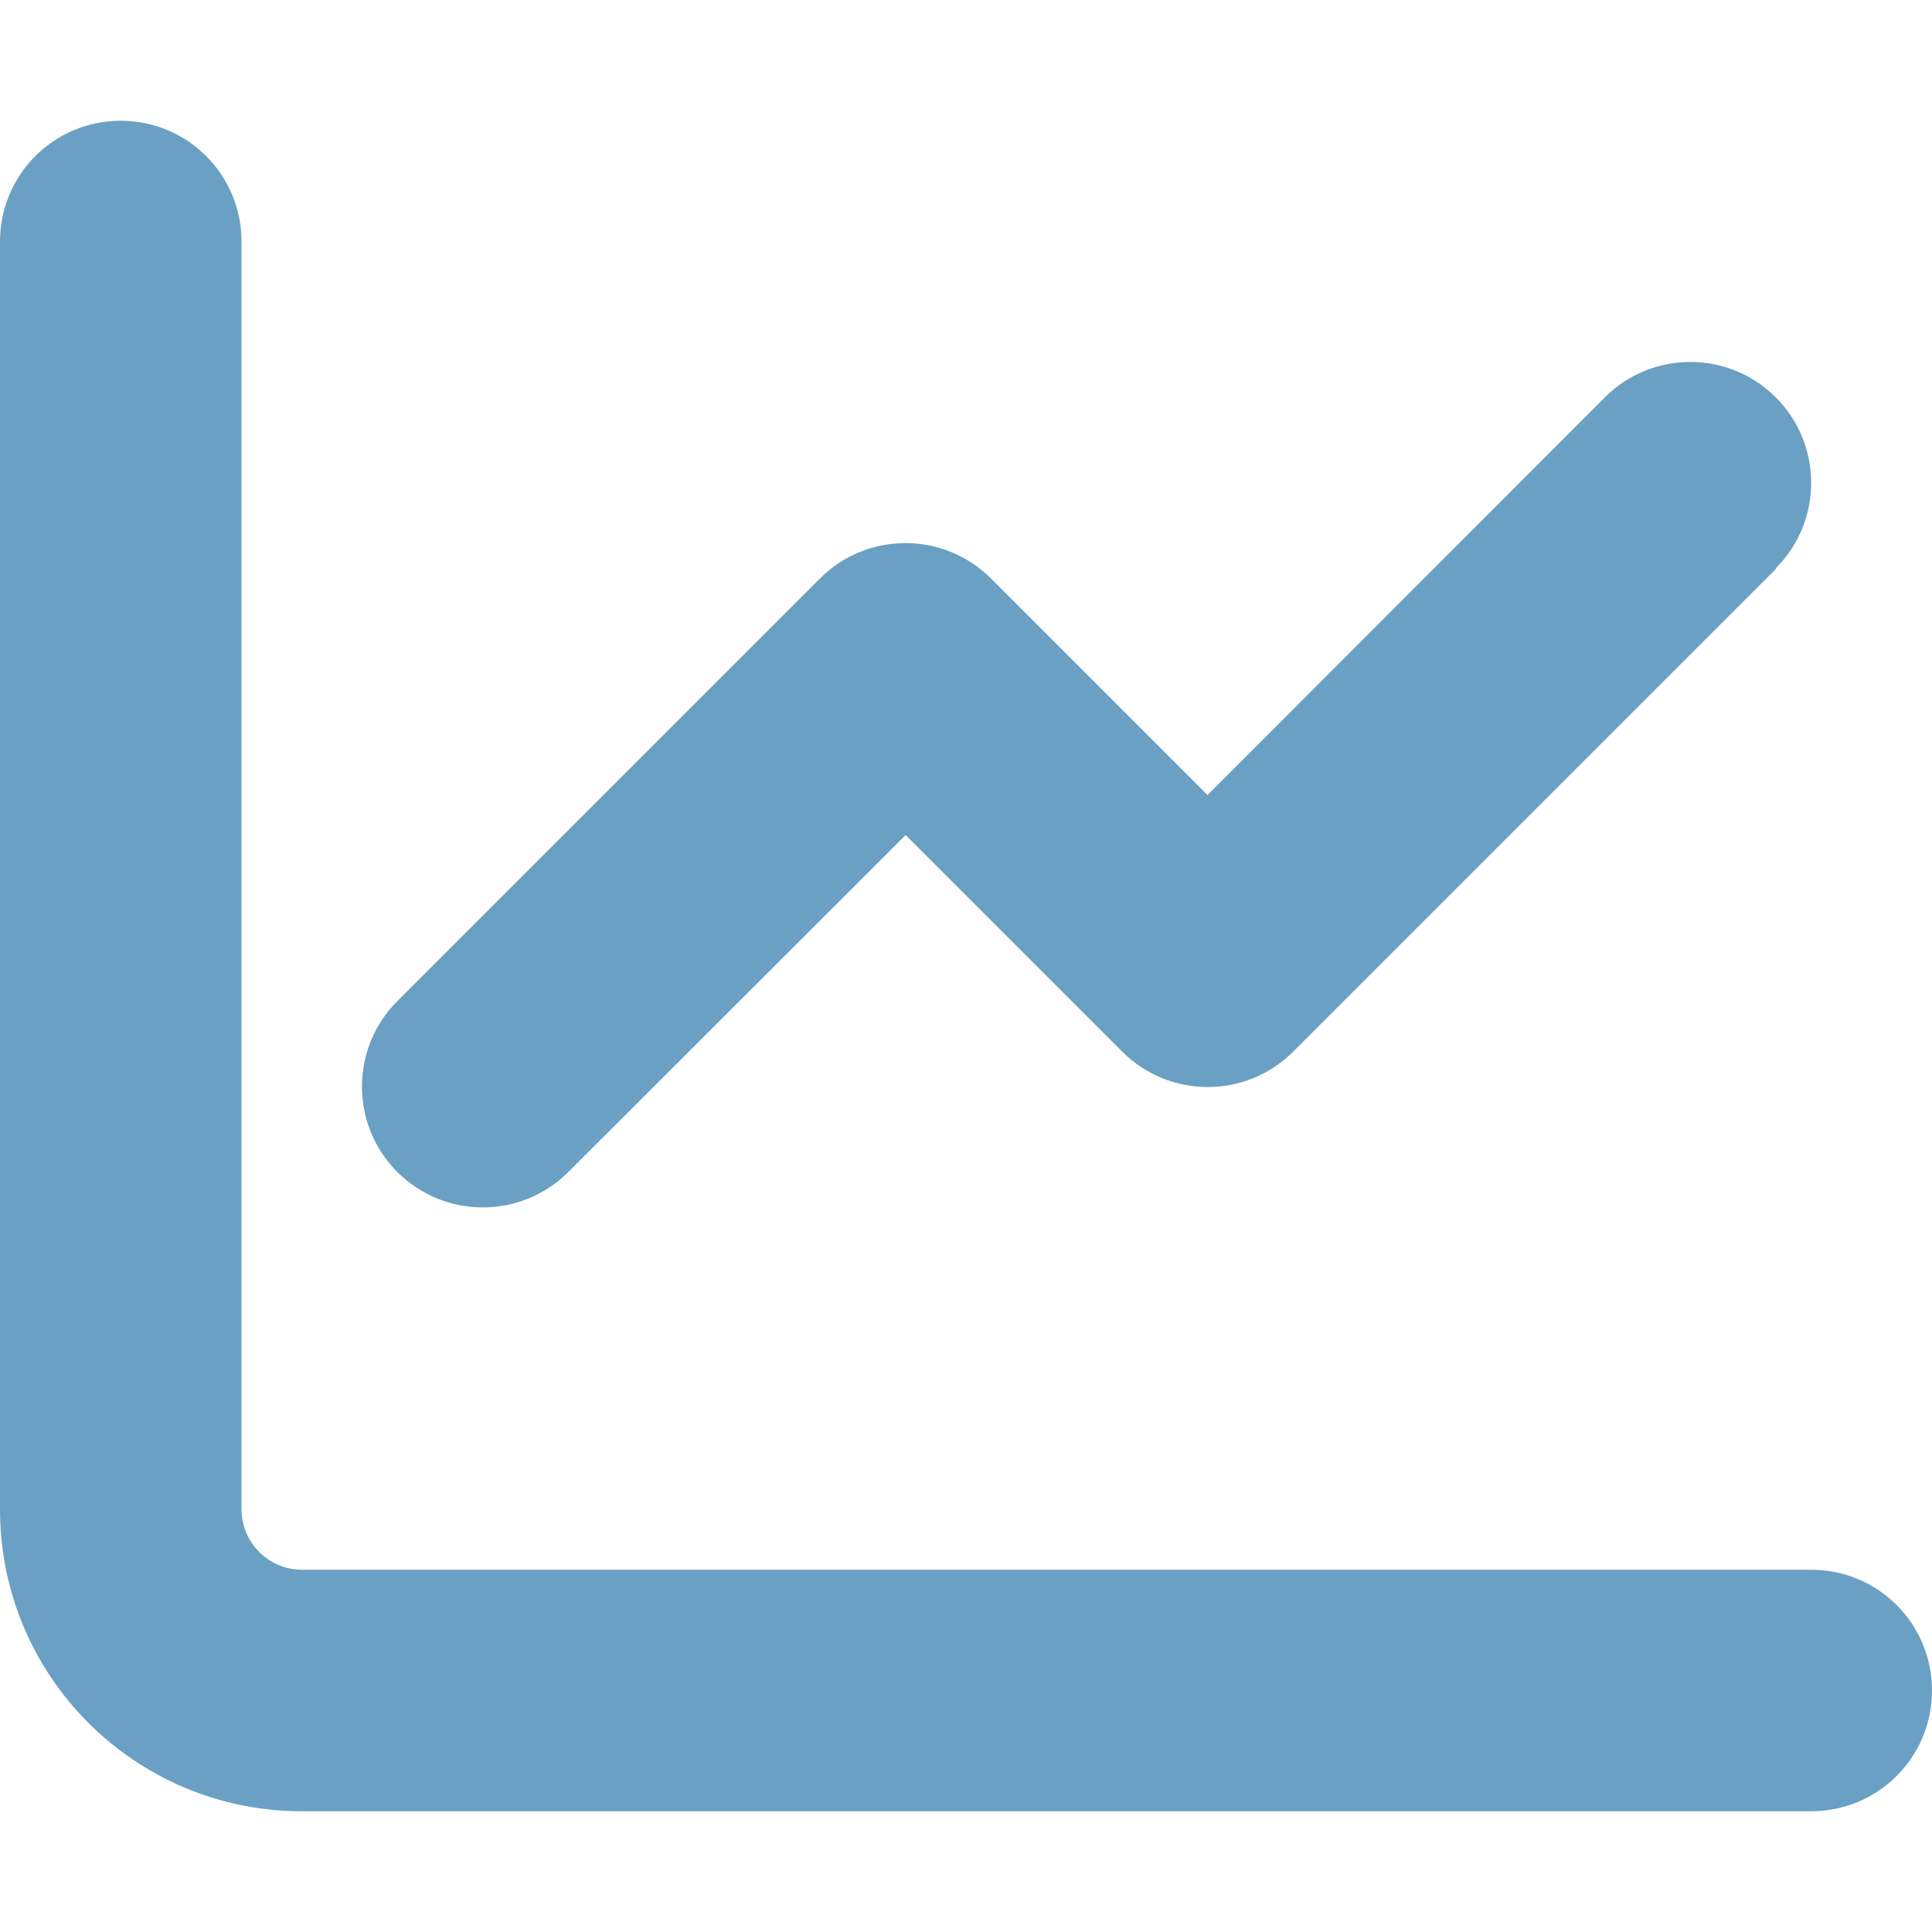
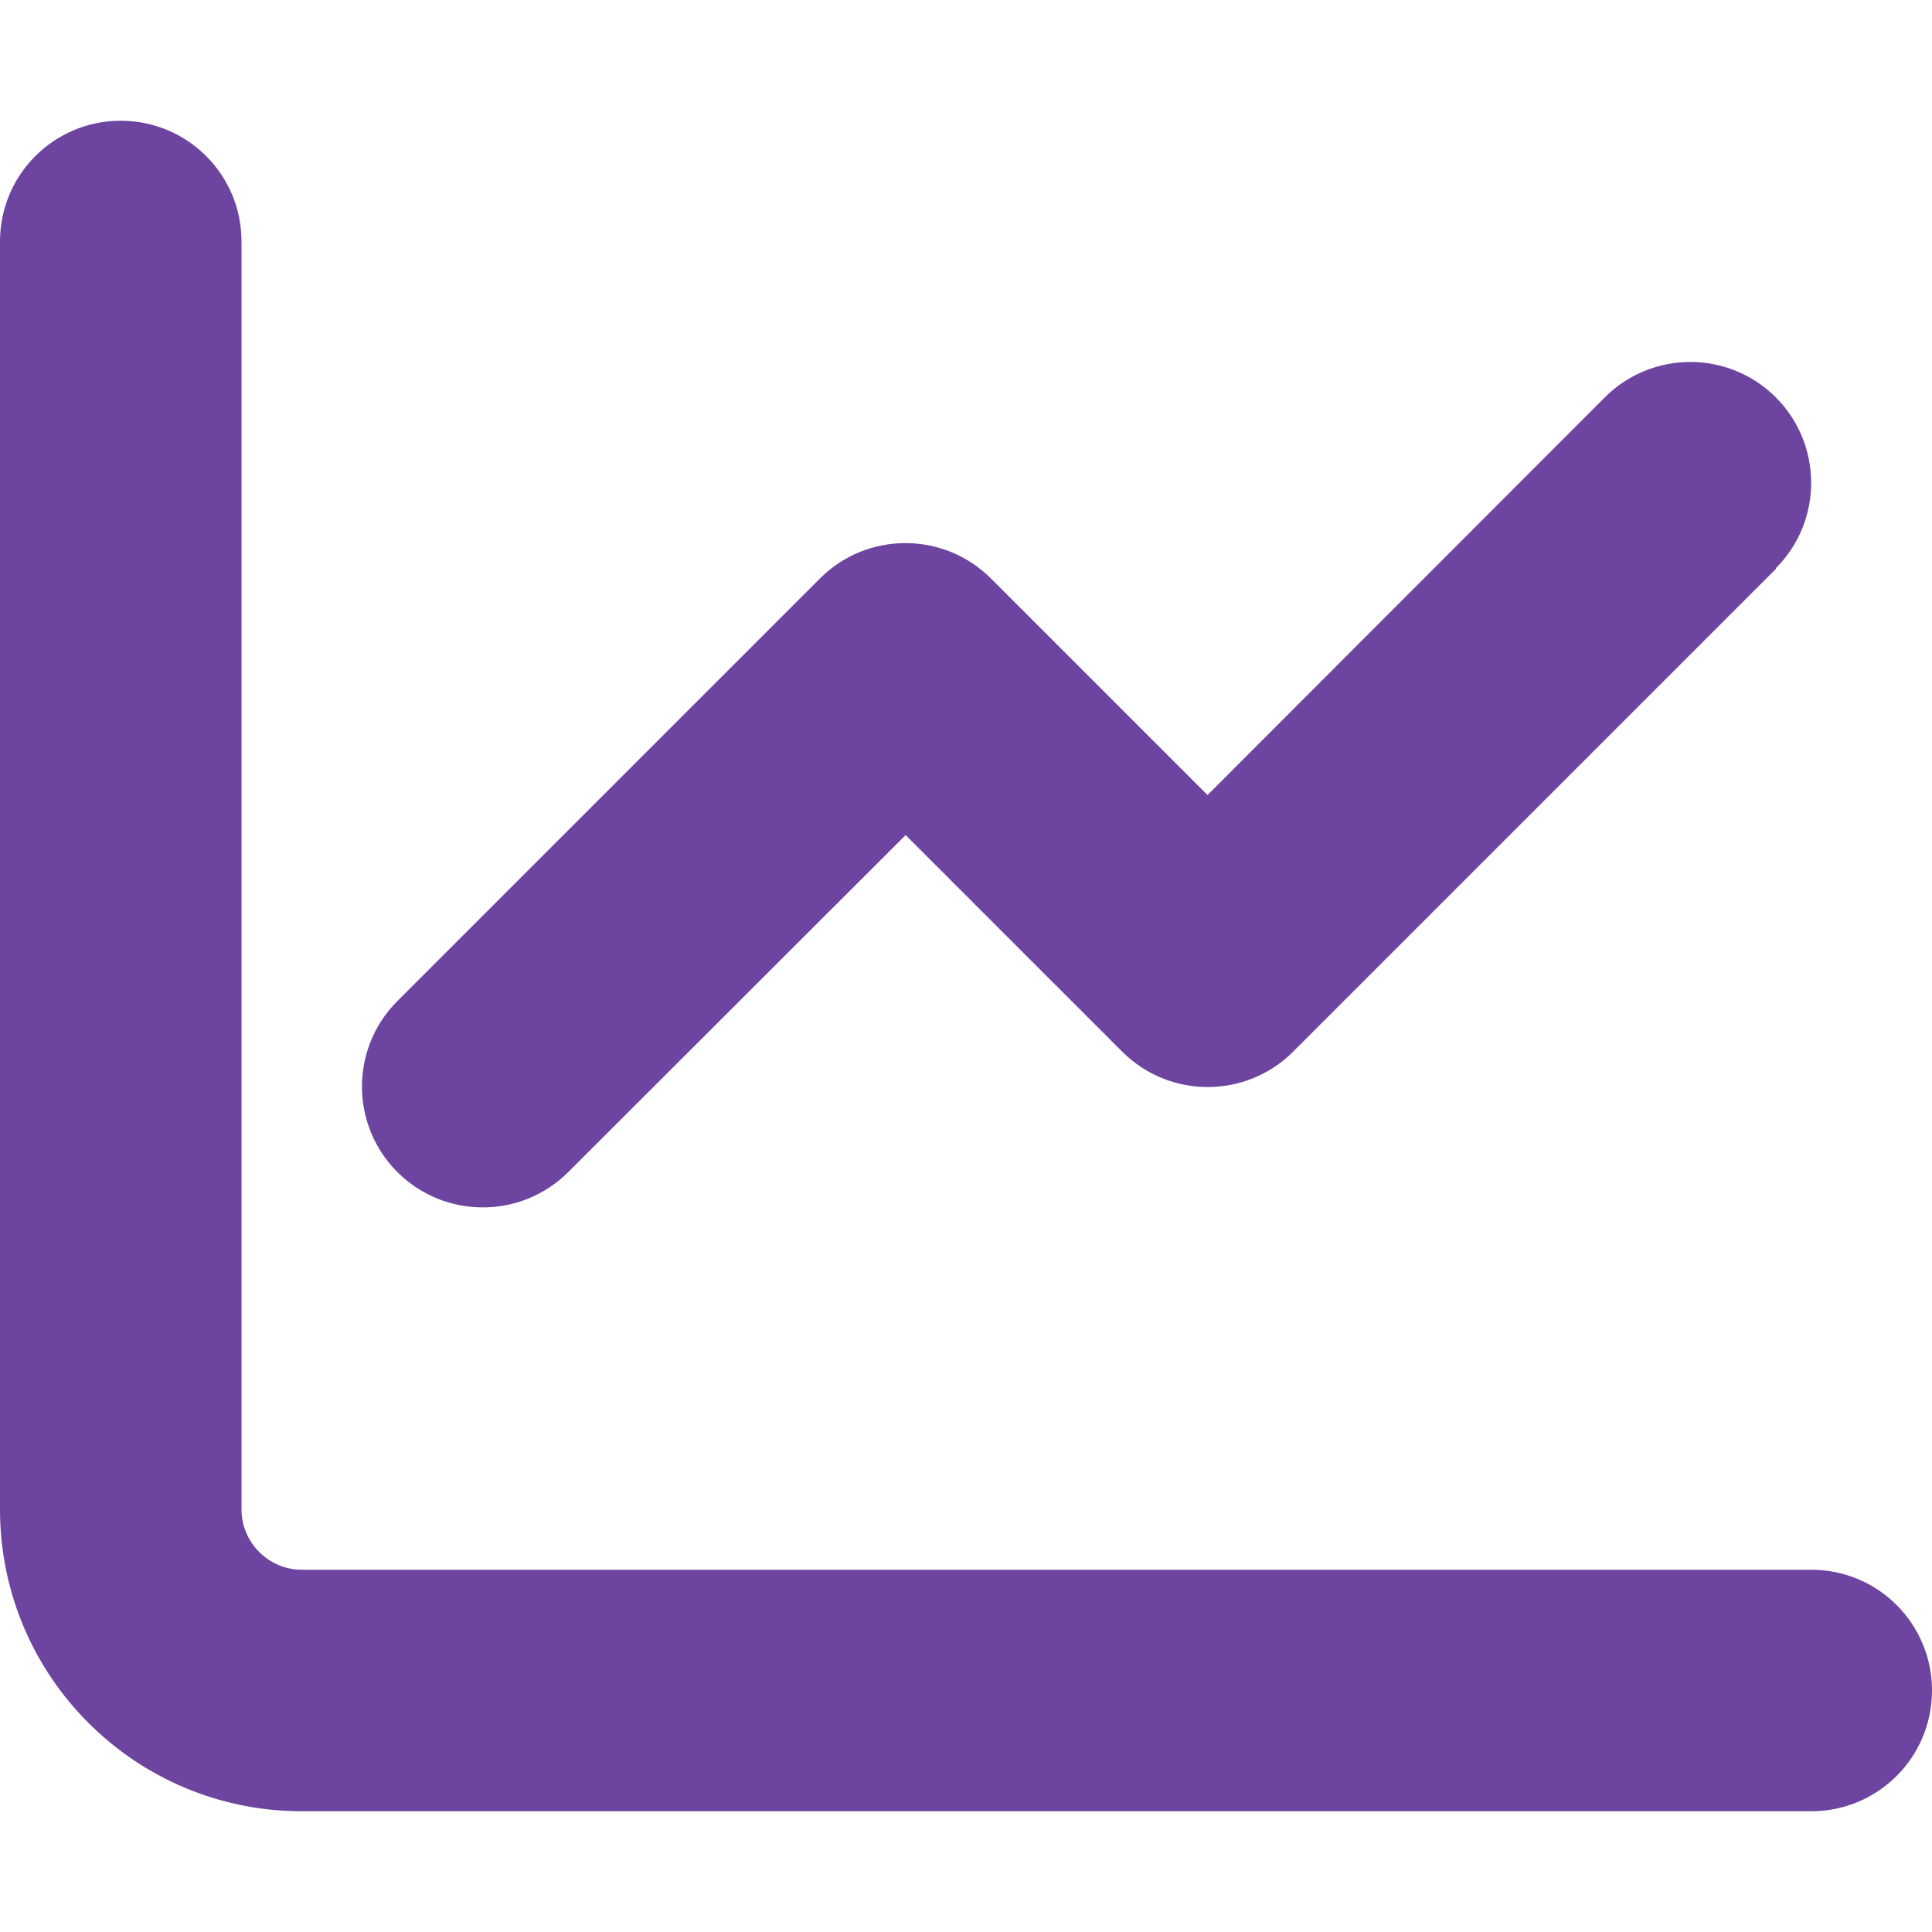
<svg xmlns="http://www.w3.org/2000/svg" viewBox="0 0 512 512">
-   <path fill="#6aa0c3" d="M64 64c0-17.7-14.3-32-32-32S0 46.3 0 64V400c0 44.2 35.8 80 80 80H480c17.7 0 32-14.3 32-32s-14.3-32-32-32H80c-8.8 0-16-7.2-16-16V64zm406.6 86.6c12.5-12.5 12.5-32.8 0-45.3s-32.8-12.5-45.3 0L320 210.7l-57.4-57.4c-12.5-12.5-32.8-12.5-45.3 0l-112 112c-12.5 12.5-12.5 32.8 0 45.3s32.8 12.5 45.3 0L240 221.3l57.4 57.4c12.5 12.5 32.8 12.5 45.3 0l128-128z" />
+   <path fill="#6d44a0" d="M64 64c0-17.7-14.3-32-32-32S0 46.3 0 64V400c0 44.2 35.8 80 80 80H480c17.7 0 32-14.3 32-32s-14.3-32-32-32H80c-8.8 0-16-7.2-16-16V64zm406.6 86.6c12.5-12.5 12.5-32.8 0-45.3s-32.8-12.5-45.3 0L320 210.7l-57.4-57.4c-12.5-12.5-32.8-12.5-45.3 0l-112 112c-12.5 12.5-12.5 32.8 0 45.3s32.8 12.5 45.3 0L240 221.3l57.4 57.4c12.5 12.5 32.8 12.5 45.3 0l128-128z" />
</svg>
